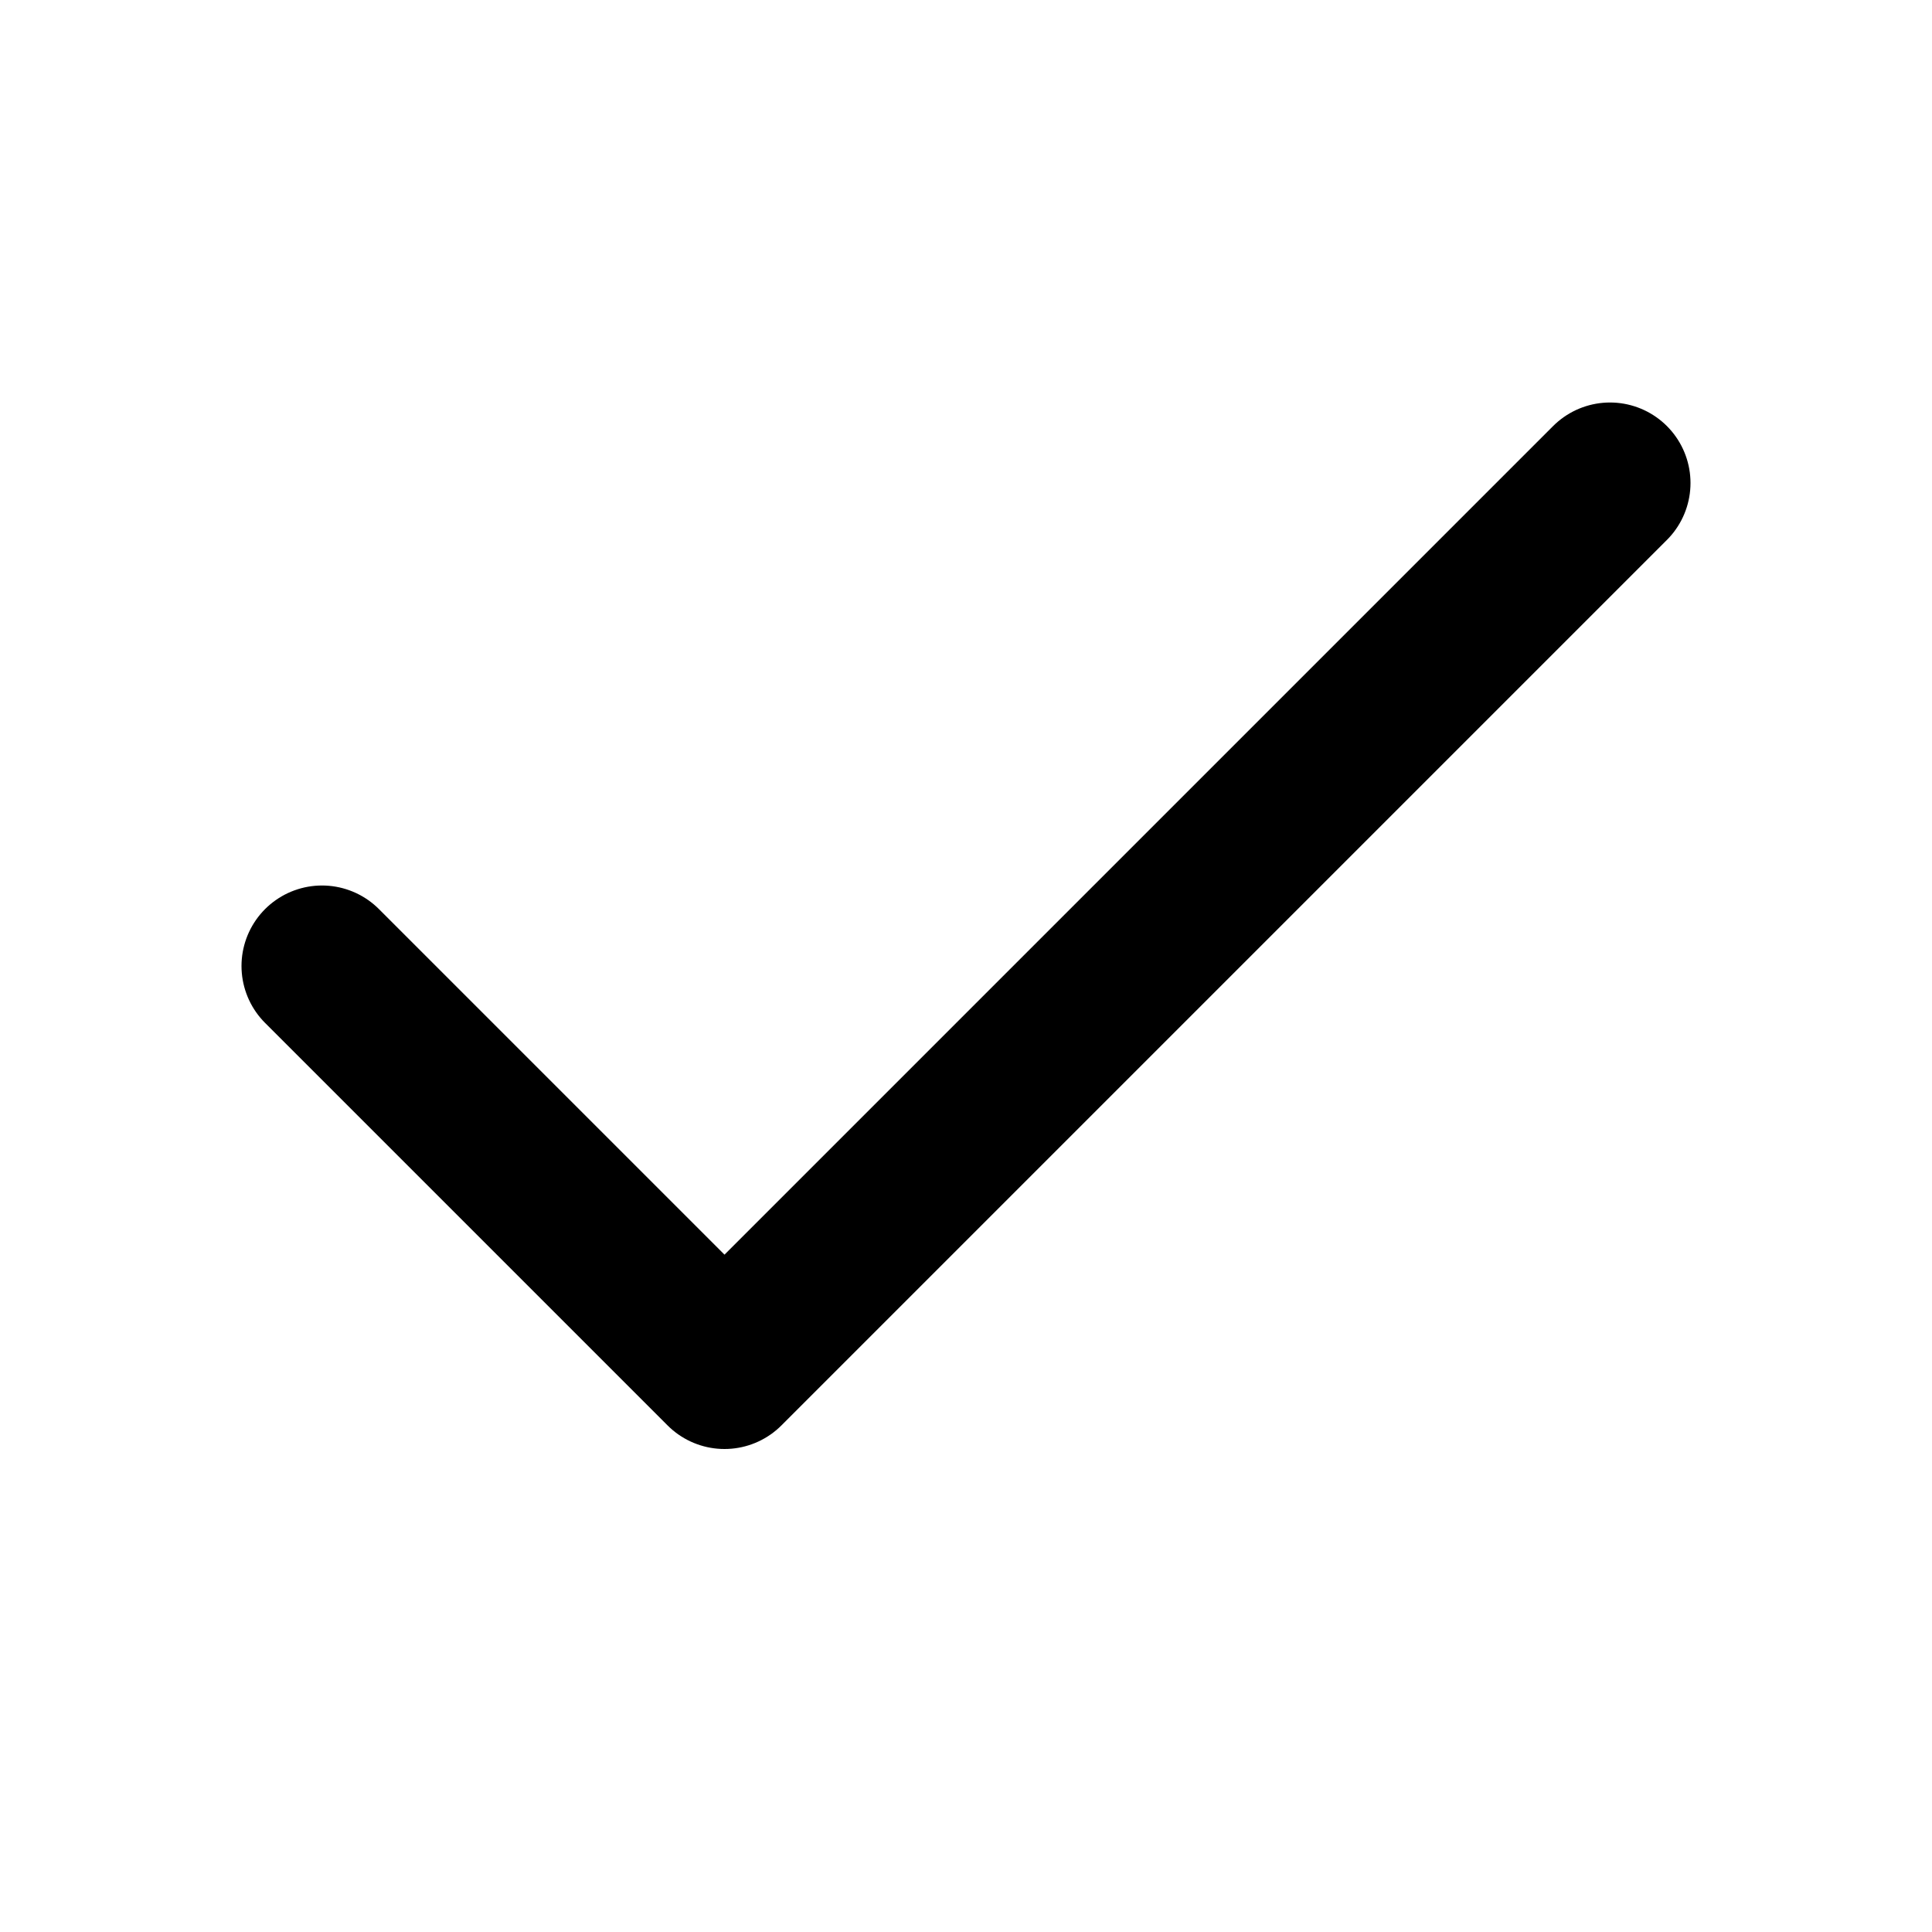
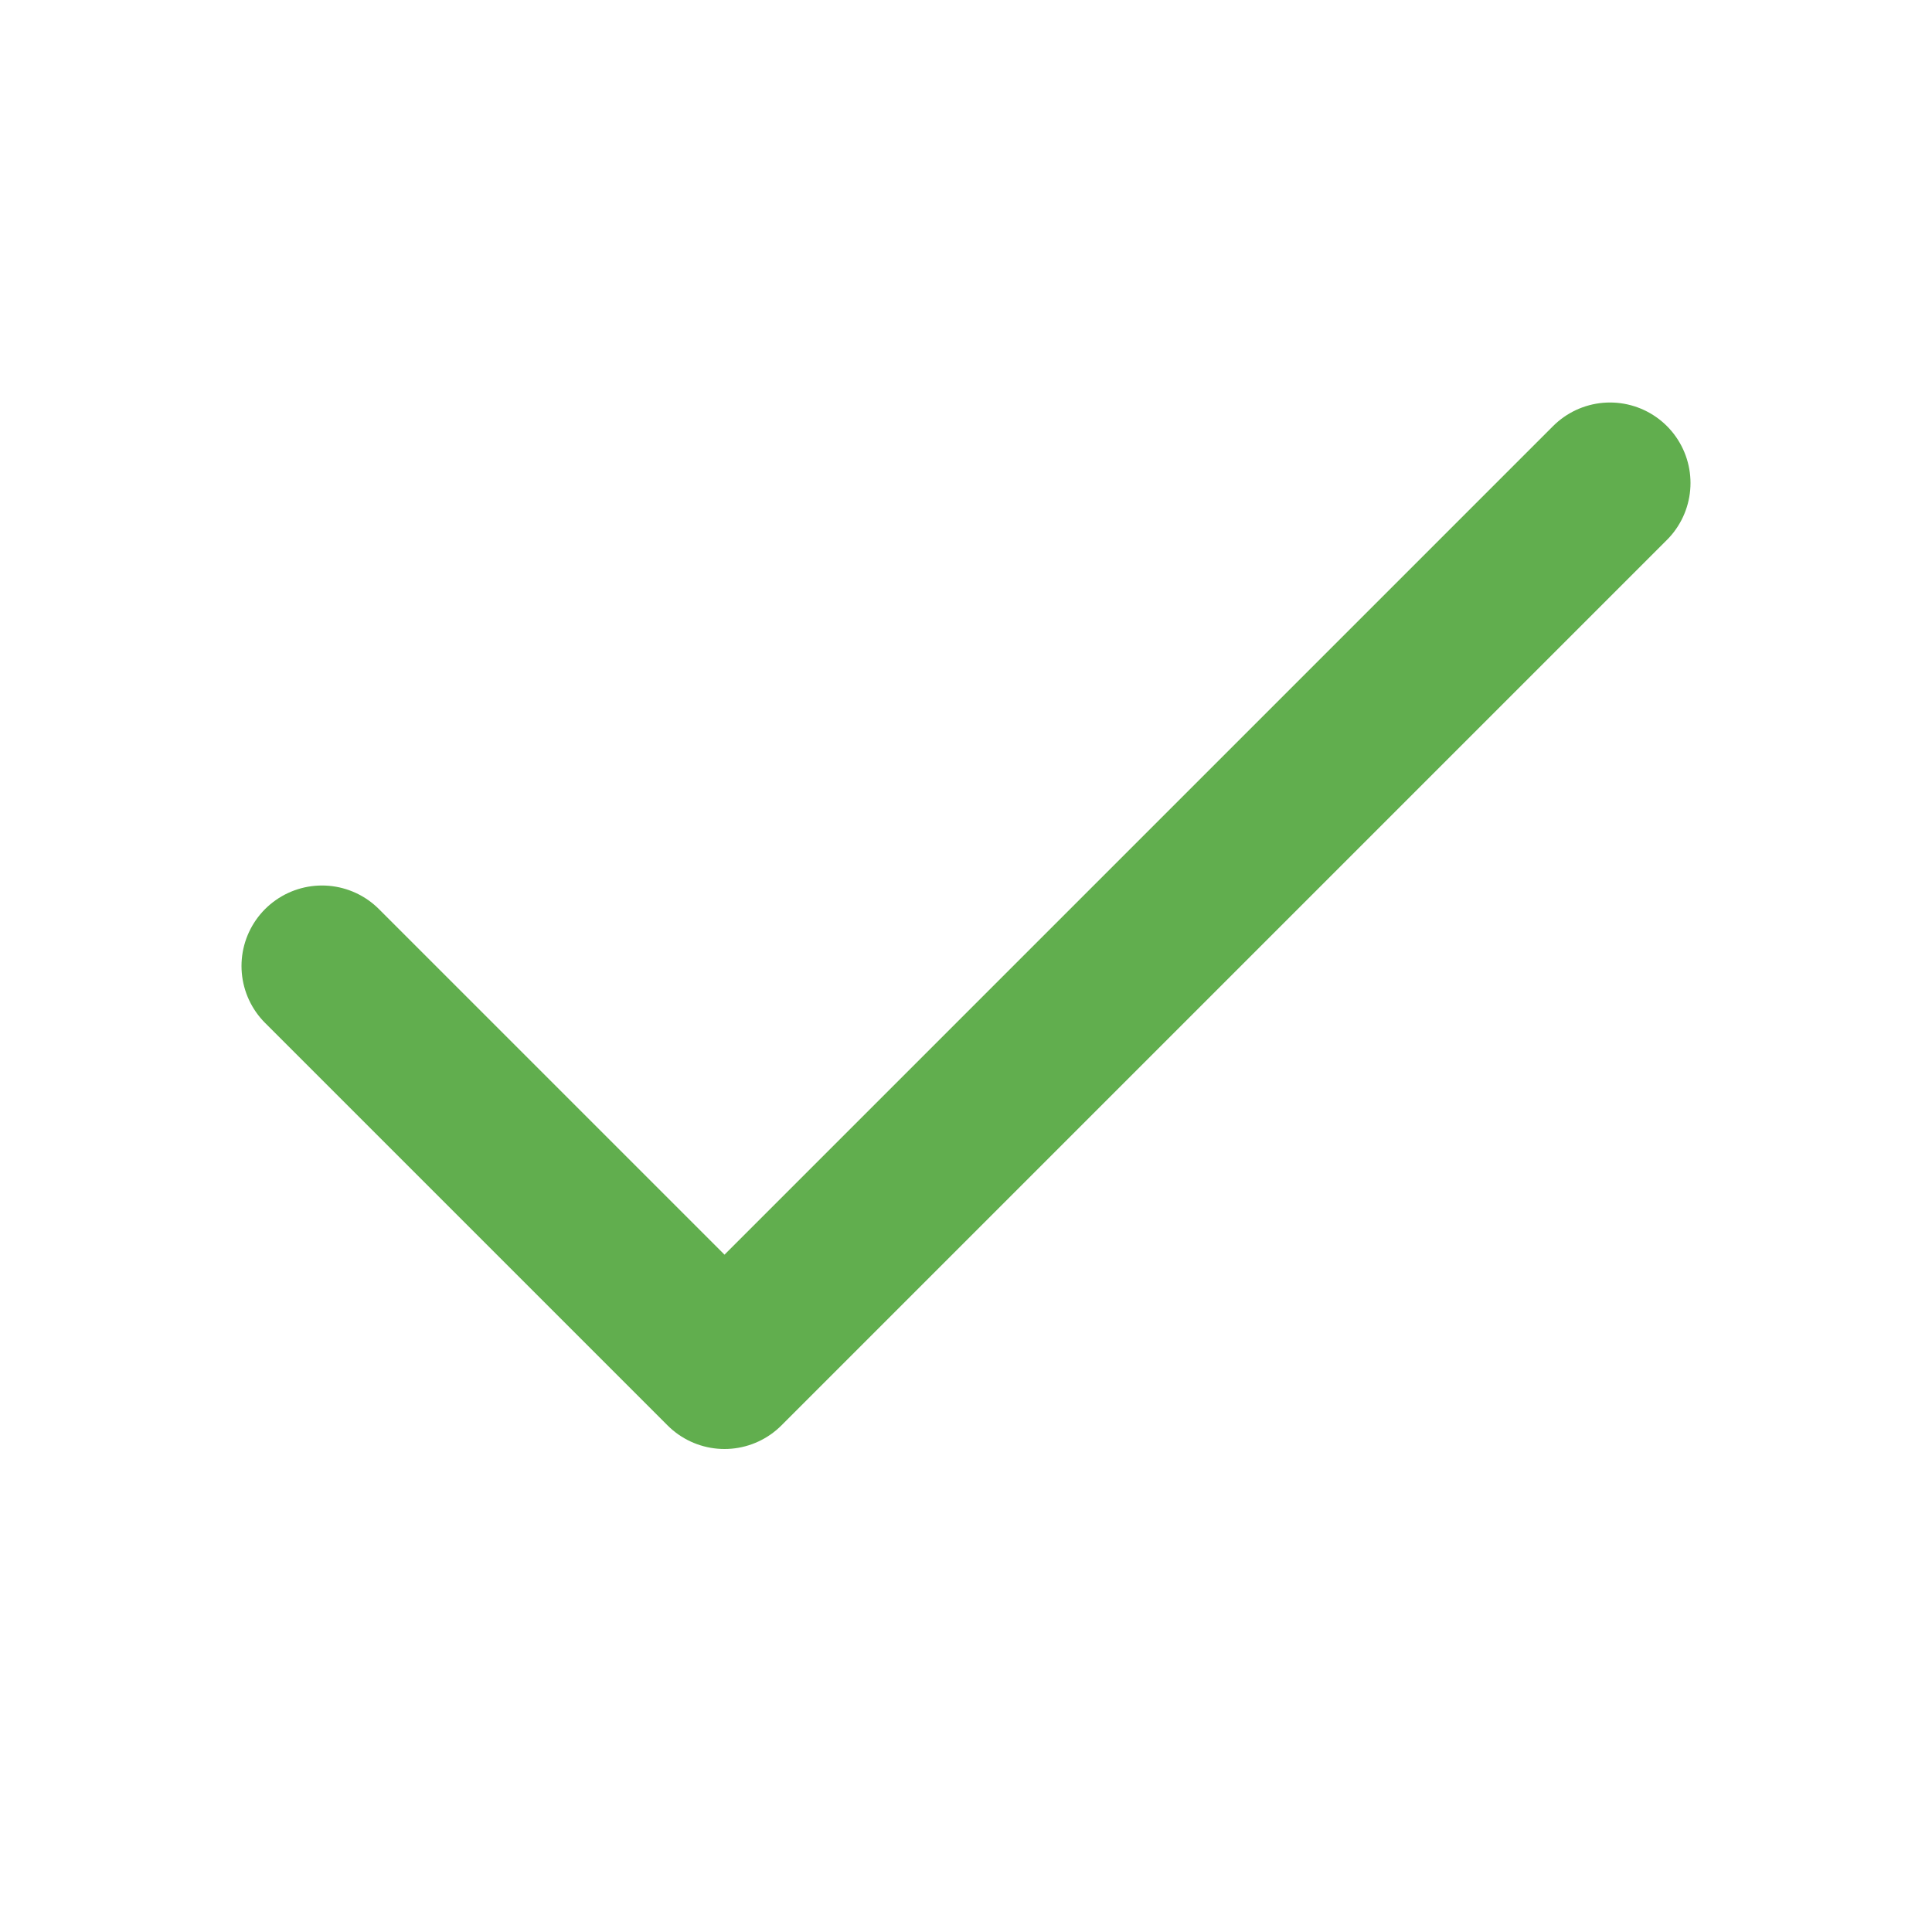
<svg xmlns="http://www.w3.org/2000/svg" width="24" height="24" viewBox="0 0 24 24" fill="none" stroke="currentColor" stroke-width="2" stroke-linecap="round" stroke-linejoin="round" class="feather feather-check">
-   <polyline points="20 6 9 17 4 12" />
+   <polyline stroke="#61AE4E" points="20 6 9 17 4 12" />
</svg>
